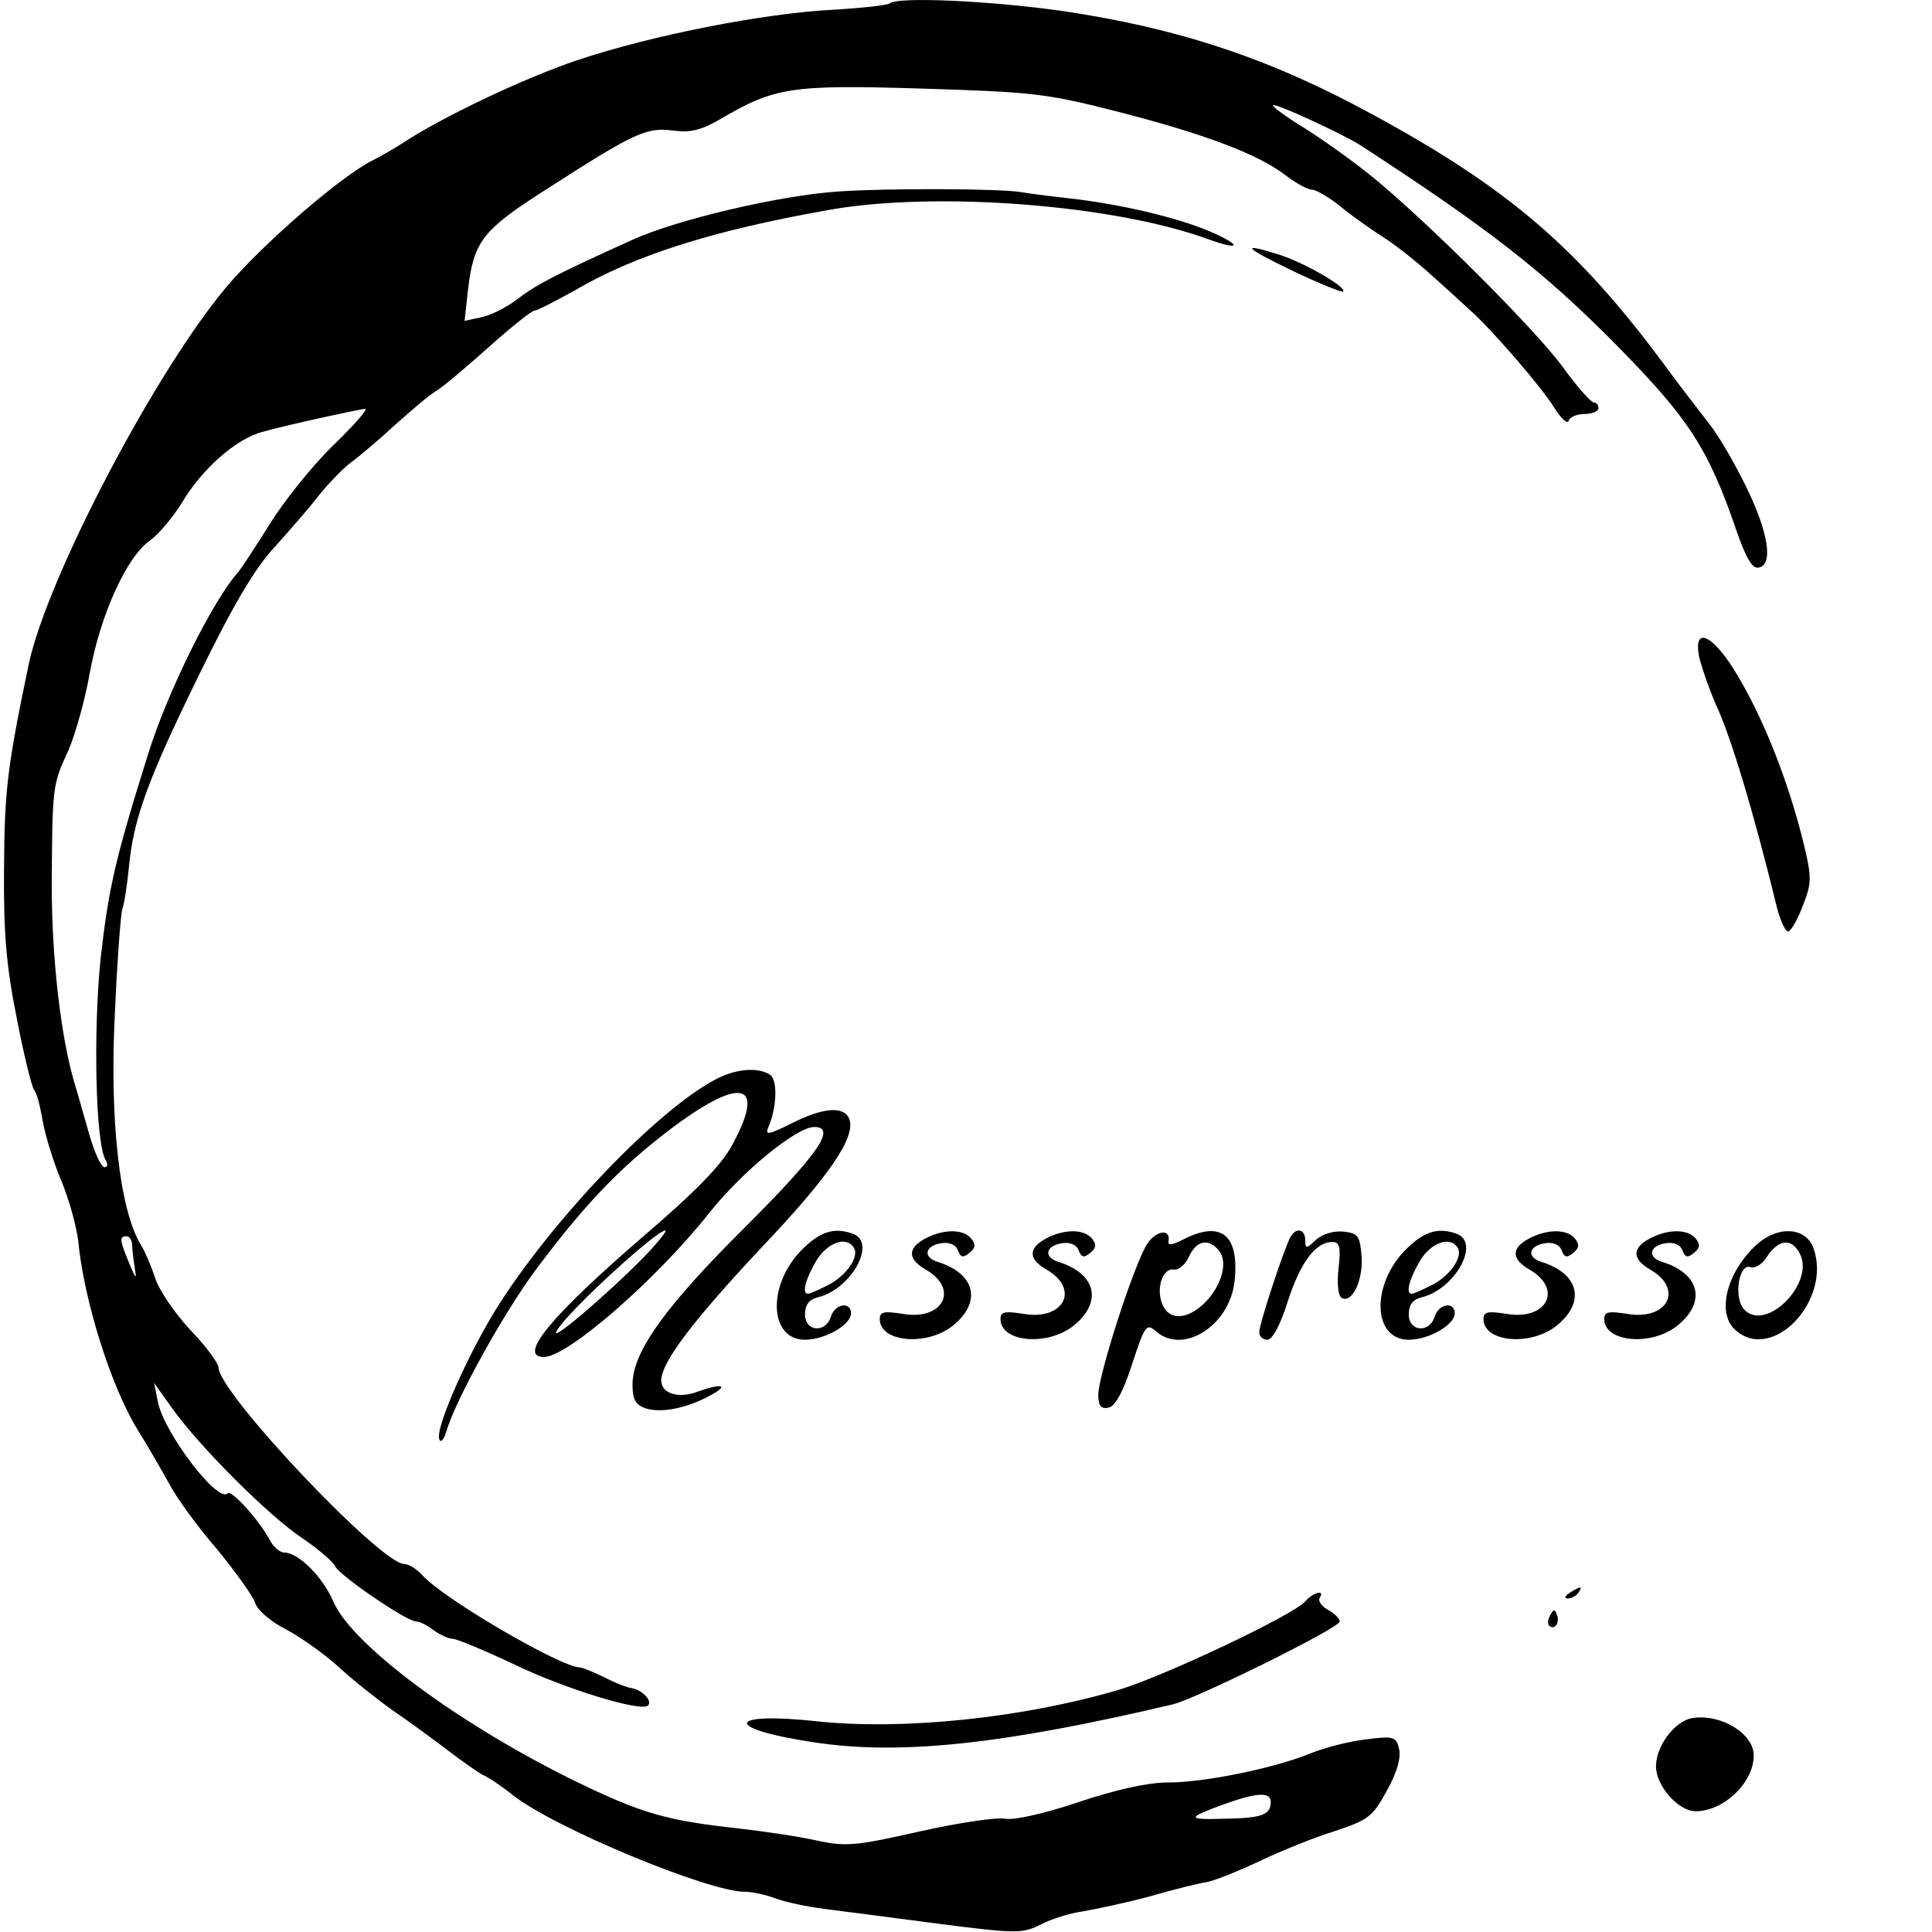
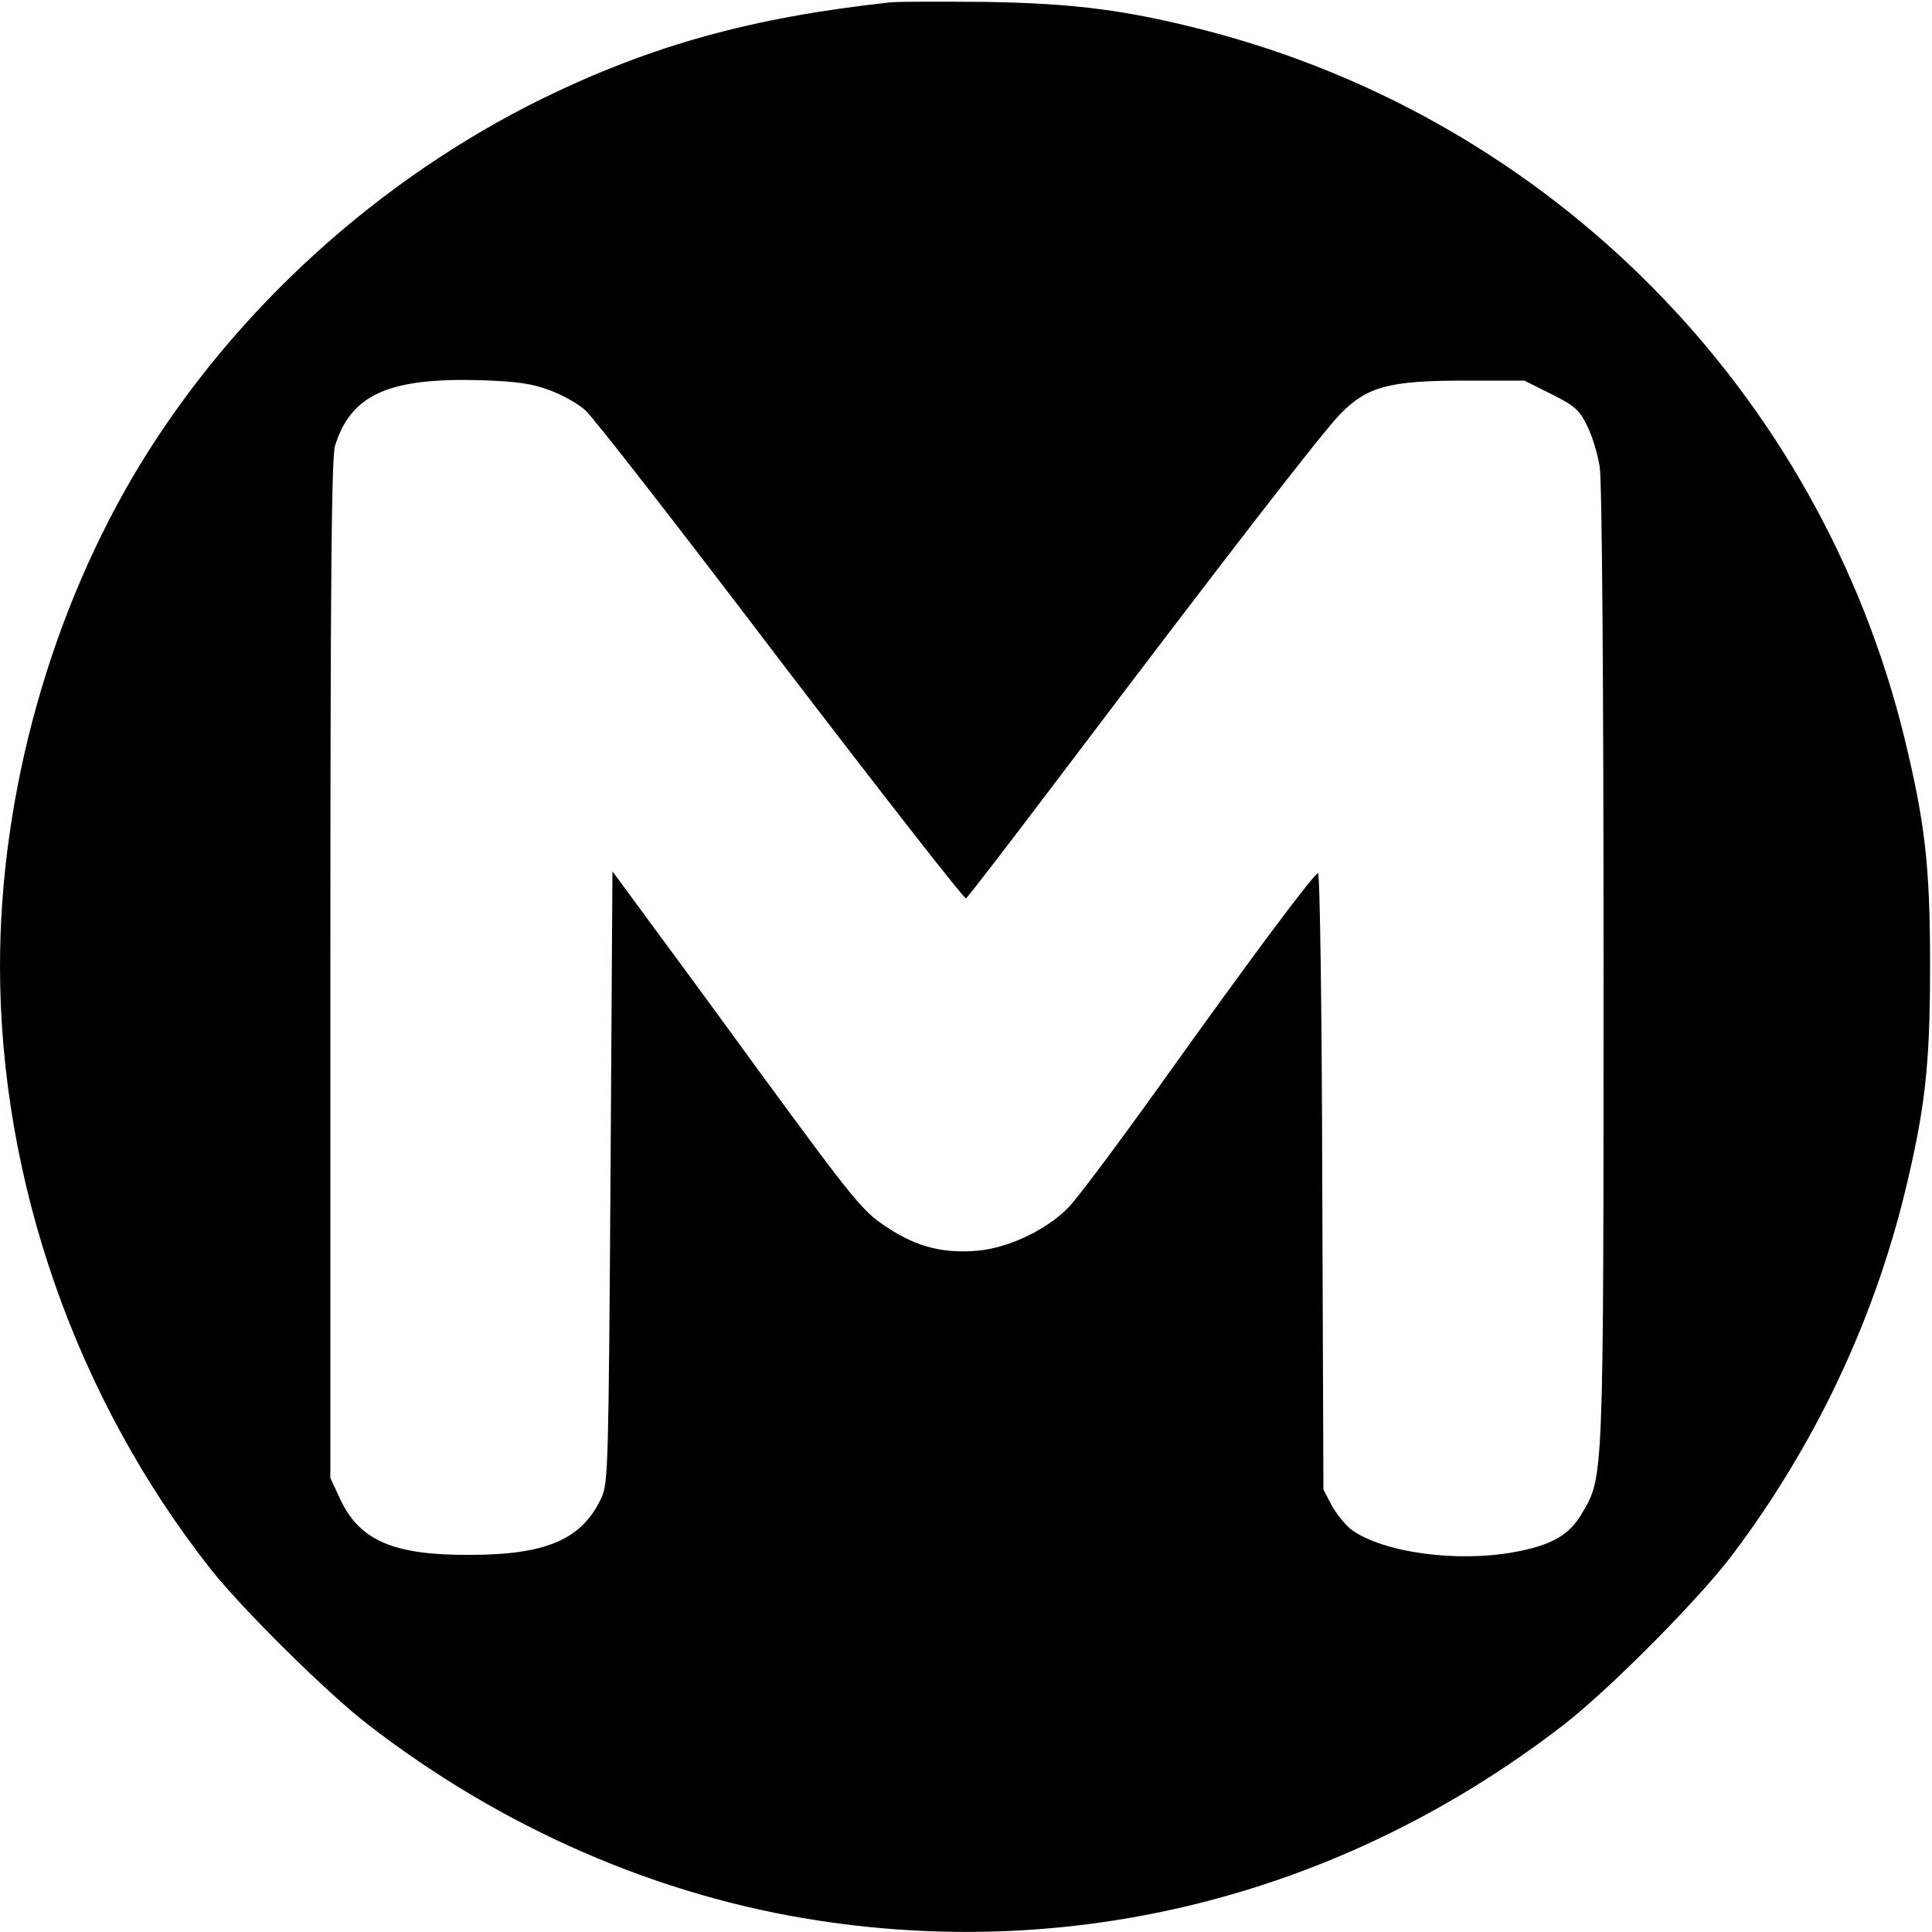
- <svg xmlns="http://www.w3.org/2000/svg" version="1" width="448" height="448" viewBox="0 0 336 336">
-   <path d="M154.7.6c-.3.3-4.8.8-9.9 1.1-11.8.6-31.4 4.4-44.5 8.8-9.2 3.1-23.5 9.9-30.3 14.4-1.4.9-3.8 2.3-5.4 3.1-5.5 2.8-19.1 14.6-25.3 22C26.9 64.8 8.2 100.5 5 115.5 1.2 133.7.8 137.5.7 151c-.1 11.2.4 17.1 2.2 26 1.2 6.3 2.6 11.9 3 12.5.5.5 1.1 3 1.5 5.3.4 2.4 1.8 7.1 3.2 10.4 1.4 3.3 2.7 8.1 3 10.6 1 10.4 5.7 25.3 10.3 32.8 1.7 2.7 4.1 6.9 5.5 9.4 1.3 2.5 5.1 7.7 8.4 11.5 3.2 3.9 6.2 8.1 6.6 9.3.4 1.3 2.8 3.3 5.4 4.6 2.6 1.4 6.7 4.3 9.2 6.6 2.5 2.3 6.8 5.7 9.5 7.6 2.8 1.9 7 5 9.5 6.9 2.5 1.9 5.2 3.8 6 4.2.8.3 3.2 1.9 5.2 3.5 7.2 5.7 34 16.8 40.3 16.8 1.3 0 3.6.5 5.2 1.1 1.5.6 5.5 1.5 8.8 1.9 3.3.4 12.3 1.6 20 2.6 13.3 1.7 14.3 1.7 17.5.1 1.9-1 5.2-2 7.4-2.3 2.3-.4 7.5-1.5 11.6-2.6 4.1-1.2 8.6-2.3 10-2.5 1.4-.3 5.4-1.9 9-3.6 3.6-1.7 9.4-4.1 13-5.2 6-2 6.7-2.5 9.2-7.1 1.8-3.2 2.5-5.8 2.1-7.3-.5-2.1-1-2.2-5.7-1.6-2.8.3-7.1 1.4-9.6 2.4-6.3 2.6-18.5 5.1-24.9 5.1-3.5 0-8.9 1.2-15.5 3.4-5.9 2-11.3 3.2-12.8 2.9-1.4-.3-8.1.7-14.8 2.2-11.1 2.5-12.8 2.7-17.9 1.6-3.1-.7-9.2-1.6-13.6-2.1-12.7-1.4-16.9-2.6-28.8-8.4-20.1-9.9-38.4-23.5-41.7-31-1.8-4.3-6.1-8.6-8.6-8.6-.7 0-1.9-1-2.5-2.2-1.8-3.4-6.6-8.7-7.3-8.1-1.7 1.8-10.9-10.3-12.1-15.7l-.7-3.5L30 245c4.8 6.7 16.8 18.7 22.7 22.6 2.8 1.9 5.3 4.1 5.6 4.8.6 1.5 12.4 9.6 14.1 9.6.6 0 2 .7 3 1.5 1.1.8 2.6 1.5 3.3 1.5.7 0 5.5 2 10.6 4.4 9.1 4.4 22.3 8.4 23.4 7.2.8-.8-1-2.7-2.8-3-.8-.1-2.9-.9-4.8-1.9-1.9-.9-3.8-1.7-4.2-1.7-3.3 0-23.7-11.9-27.4-16-1-1.1-2.4-2-3.2-2-4.1 0-32.3-29.8-32.3-34.2 0-.7-2.2-3.7-4.9-6.5-2.7-2.9-5.5-7-6.1-9-.7-2.1-1.8-4.7-2.5-5.8-3.7-6-5.5-22-4.5-40.7.4-9 1-17 1.3-17.8.3-.8.8-4 1.1-7 .8-8.6 3.2-15.2 12.2-33.6 5.9-12.1 9.8-18.7 13.2-22.3 2.6-2.9 6.1-6.9 7.7-9 1.7-2.1 4.2-4.7 5.7-5.8 1.5-1.1 4.9-4 7.5-6.4 2.7-2.4 5.9-5.2 7.3-6 1.4-.9 5.5-4.4 9.3-7.8C89 56.8 92.5 54 93 54s3.5-1.6 6.8-3.4c10.5-6.2 24.1-10.5 44.4-14.1 18.6-3.3 49.8-.9 66.2 5.2 5.6 2 5.5.9-.1-1.5-5.7-2.4-15.4-4.7-24.3-5.7-3.6-.4-7.4-.9-8.5-1.1-3.7-.6-22.9-.7-31.7-.1-10.3.7-28.1 4.9-35.8 8.4-13.5 6.1-16.7 7.8-20 10.3-1.9 1.5-4.8 2.9-6.4 3.2l-2.8.6.6-5.5C82.4 42 83.9 40 94.9 33c15.4-9.9 17.5-10.9 22.1-10.3 3 .4 4.9 0 8.3-2 9.4-5.5 12.2-6 34.8-5.3 19.3.6 21.7.8 34.2 4 15.2 3.9 24.5 7.4 29.3 11.1 1.8 1.4 3.9 2.5 4.6 2.5.7 0 2.9 1.3 4.8 2.8 1.9 1.6 5.3 4 7.5 5.4 2.2 1.4 6 4.4 8.5 6.7 2.5 2.2 5.4 4.9 6.5 5.9 4 3.5 12.8 13.8 14.8 17.1 1.2 1.9 2.3 2.9 2.5 2.3.2-.7 1.5-1.2 2.8-1.2 1.3 0 2.4-.5 2.4-1 0-.6-.4-1-.8-1-.5 0-3-2.8-5.5-6.3-4.9-6.6-23.4-25.1-33.1-33-3.2-2.6-8.5-6.4-11.7-8.4-3.3-2-5.7-3.8-5.5-4 .4-.4 11.7 4.8 15.1 6.9 22.3 14.5 32 22 44.8 35C293.7 72.8 297.1 78 302 92.3c1.7 4.9 2.8 6.7 3.9 6.4 2.5-.5 1.7-6-2.2-14-1.9-3.9-4.8-9-6.6-11.2-1.7-2.2-5.2-6.7-7.6-10-15.1-20.4-27.2-30.8-51-43.7-17.8-9.7-33.6-14.9-53.8-17.9C171.9.1 156-.6 154.7.6zM58 77.4C54.4 80.9 49.5 87 47 91s-5 7.8-5.5 8.4c-4.5 5-12.3 20.8-15.7 31.6-5.8 18.5-6.9 23.4-8.3 35.7-1.3 12.6-.9 32.3.9 35.1.4.6.3 1.2-.2 1.2-.6 0-1.8-2.6-2.7-5.8-.9-3.1-2-7.1-2.5-8.7-2.4-7.9-4-21.8-4-34.4.1-17.3.1-17.6 2.9-23.6 1.2-2.8 2.9-8.8 3.7-13.4 1.8-10 6.4-20.3 10.5-23.1 1.6-1.2 4-4.1 5.5-6.5C35 81.7 41 76.3 45.7 75.1c4.2-1.2 16.2-3.8 17.8-4 .6 0-1.9 2.8-5.5 6.3zM23 216.7c0 1 .3 2.9.5 4.3.3 1.6 0 1.2-.9-1-1.8-4.3-1.9-5-.6-5 .6 0 1 .8 1 1.7zm198 96.7c0 2.2-1.5 2.8-8 2.9-6.7.2-6.7-.1-.2-2.5 5.9-2.1 8.2-2.2 8.2-.4z" />
-   <path d="M224.8 47.1c4.6 2.2 8.6 3.8 8.8 3.6.7-.7-6.7-5-11.1-6.4-7-2.2-6.2-1.3 2.3 2.8zM295.5 114.2c.4 1.8 1.7 5.5 2.9 8.3 2.6 5.5 6.6 18.8 10.6 35.2.6 2.4 1.5 4.3 2 4.3.4 0 1.6-2 2.5-4.4 1.6-4 1.6-5 .2-10.8-2.7-11.1-7.3-22.7-12.3-30.6-3.9-6.1-6.9-7.1-5.9-2zM124.3 187.8c-9.9 5.3-27.1 23.1-37.1 38.4-5.4 8.3-11.6 22.2-10.8 24.1.2.7.8.1 1.2-1.3 1.7-5.7 9.9-20.5 15.6-28.2 7.7-10.3 13.6-16.7 21.3-22.8 13.9-11 19.2-10.5 12.8 1.2-1.9 3.5-6.4 8.1-15.4 15.8-16 13.8-22 21-17.3 21 4.1 0 19.5-13.4 28.7-25 5.6-7.1 15.2-15 18.3-15 4 0 .6 4.8-11.9 17.3-14 13.9-19.7 21.8-19.7 27.5 0 2.5.5 3.5 2.2 4.1 2.6.9 7.1.1 11.3-2.2 3.4-1.8 2.1-2.2-2.1-.7-3.3 1.3-6.4.4-6.4-1.9 0-3.2 5.6-10.5 17.4-23.1 11.8-12.4 16.5-19.3 15.3-22.4-.9-2.3-4.6-2-10.1.8-3.8 1.9-4.6 2.1-4 .7 1.5-3.4 1.7-8.3.3-9.2-2.2-1.4-6.1-1-9.6.9zM112 218.6c-6.8 6.9-16.5 15.1-15.2 12.9 1.6-3.1 17.3-17.5 18.9-17.5.4 0-1.3 2.1-3.7 4.6z" />
-   <path d="M139.5 217.3c-6.1 6.1-5.8 15.7.5 15.7 3.5 0 8-2.6 8-4.6 0-2.1-2.8-1.7-3.5.6-.9 2.9-4.5 2.6-4.5-.4 0-1.7.7-2.6 2.3-3 5.7-1.4 10.2-9.4 6.1-11-3.2-1.2-5.7-.5-8.9 2.7zm9-.3c1 1.5-1.3 4.9-4.5 6.5-1.6.8-3.1 1.5-3.5 1.5-1.1 0-.4-2.6 1.5-5.8 1.9-3.1 5.2-4.3 6.5-2.2zM161.3 215.2c-3.5 1.7-3.6 3.7-.3 5.6 5.9 3.4 3 8.9-4 7.7-3.2-.5-4-.4-4 .9 0 4.1 8.4 4.8 12.9 1 4.9-4.1 3.6-8.9-2.7-10.9-2.8-.8-2.4-2.9.6-3.3 1.3-.2 2.5.3 2.8 1.3.5 1.2.9 1.3 2 .4s1.1-1.5.3-2.5c-1.3-1.6-4.5-1.7-7.6-.2zM182.3 215.2c-3.5 1.7-3.6 3.7-.3 5.6 5.9 3.4 3 8.9-4 7.7-3.2-.5-4-.4-4 .9 0 4.1 8.4 4.8 12.9 1 4.9-4.1 3.6-8.9-2.7-10.9-2.8-.8-2.4-2.9.6-3.3 1.3-.2 2.5.3 2.8 1.3.5 1.2.9 1.3 2 .4s1.1-1.5.3-2.5c-1.3-1.6-4.5-1.7-7.6-.2zM199.6 216.2c-2.1 2.9-8.6 22.9-8.6 26.4 0 1.9.5 2.5 1.8 2.2 1.1-.2 2.5-2.6 4.1-7.6 2.2-6.7 2.5-7.1 4.1-5.7 4.7 4.2 12.8-.9 13.7-8.6.9-8.1-2.3-10.7-8.8-7.4-1.9 1-2.8 1.2-2.7.4.5-2.2-2-2-3.6.3zm12.4 1.3c1.6 2 .5 6.1-2.5 9.1-3.1 3-6.3 3.1-7.4.1-1.1-2.8.2-6.3 2.1-5.9.8.1 2-.9 2.6-2.3 1.3-2.8 3.4-3.2 5.2-1zM224.5 215c-1 1.6-5.5 15.2-5.5 16.7 0 .7.6 1.3 1.4 1.3.9 0 2.3-2.6 3.6-6.8 2.2-6.7 4.8-10.2 7.7-10.2 1.3 0 1.5.9 1.1 4.5-.3 2.6-.1 4.8.5 5.2 1.8 1.1 3.8-3 3.5-7.2-.3-3.6-.6-4-3.1-4.3-1.7-.2-3.7.4-4.8 1.4-1.7 1.6-1.9 1.6-1.9.1 0-1.9-1.5-2.3-2.5-.7zM244.5 217.3c-6.1 6.1-5.8 15.7.5 15.7 3.5 0 8-2.6 8-4.6 0-2.1-2.8-1.7-3.5.6-.9 2.9-4.5 2.6-4.5-.4 0-1.7.7-2.6 2.3-3 5.7-1.4 10.2-9.4 6.1-11-3.2-1.2-5.7-.5-8.9 2.7zm9-.3c1 1.5-1.3 4.9-4.5 6.5-1.6.8-3.1 1.5-3.5 1.5-1.1 0-.4-2.6 1.5-5.8 1.9-3.1 5.2-4.3 6.5-2.2zM266.3 215.2c-3.5 1.7-3.6 3.7-.3 5.6 5.9 3.4 3 8.9-4 7.7-3.2-.5-4-.4-4 .9 0 4.1 8.4 4.8 12.9 1 4.9-4.1 3.6-8.9-2.7-10.9-2.8-.8-2.4-2.9.6-3.3 1.3-.2 2.5.3 2.8 1.3.5 1.2.9 1.3 2 .4s1.1-1.5.3-2.5c-1.3-1.6-4.5-1.7-7.6-.2zM287.3 215.2c-3.5 1.7-3.6 3.7-.3 5.6 5.9 3.4 3 8.9-4 7.7-3.2-.5-4-.4-4 .9 0 4.1 8.4 4.8 12.9 1 4.9-4.1 3.6-8.9-2.7-10.9-2.8-.8-2.4-2.9.6-3.3 1.3-.2 2.5.3 2.8 1.3.5 1.2.9 1.3 2 .4s1.1-1.5.3-2.5c-1.3-1.6-4.5-1.7-7.6-.2zM305.8 216.2c-5.4 4.7-7.4 12.1-4 15.1 6.4 5.8 16.8-5.1 13.6-14.2-1.3-3.6-5.9-4-9.6-.9zm7.2 1.8c2.7 5.1-5.8 13.7-9.6 9.8-2-2-1-8.3 1.1-7.4.8.2 2.1-.6 2.9-2 2-2.9 4.2-3.1 5.6-.4zM273 277c-.9.6-1 1-.3 1 .6 0 1.5-.5 1.8-1 .8-1.2.4-1.2-1.5 0zM227 278.5c-1.9 2.3-24.7 13.1-32.5 15.4-16.7 4.9-37.2 7-52 5.5-16.2-1.8-17 1.2-1 3.6 14.9 2.3 32.9.4 62.5-6.6 4.1-1 29-13.3 29-14.4 0-.5-.9-1.4-2-2-1.1-.6-1.8-1.5-1.5-2.1 1-1.5-1.1-1-2.5.6zM269.6 280.9c-.4.7-.5 1.5-.2 1.8.9.9 1.9-.4 1.4-1.8-.4-1.1-.6-1.1-1.2 0zM294.3 298.8c-3 .5-6.3 4.8-6.3 8.4 0 3.4 3.9 7.8 6.9 7.8 4.9 0 10.1-5 10.1-9.7 0-3.8-5.7-7.3-10.7-6.5z" />
+ <svg xmlns="http://www.w3.org/2000/svg" version="1" width="666.667" height="666.667" viewBox="0 0 500 500">
+   <path d="M230.5.6c-35.9 3.9-61.8 11.1-90.1 24.9-42.5 20.9-79.6 54.6-104 94.5C13.2 158 0 205.3 0 250c0 55.6 19.7 112 54.7 156.3 7.8 9.9 30 31.9 40.4 39.9 34.7 26.9 75.3 44.6 117.1 50.9 68.5 10.4 136.8-7.6 192.7-50.9 11.7-9.1 35.1-32.6 43.8-44.3 21-28 36-59.7 44.2-93 5.3-21.9 6.6-32.9 6.6-58.9s-1.3-37-6.6-58.9C471 101.4 401.6 31.1 312.1 7.9c-20.2-5.2-33.6-7-56.6-7.4-11.5-.1-22.8-.1-25 .1zM142.3 101c3.2 1.2 7.4 3.5 9.2 5.2 1.9 1.6 24.6 30.8 50.5 64.9 26 34 47.6 61.7 48 61.4.5-.3 11.3-14.4 24.1-31.3 43.4-57.4 68.4-89.7 72.9-94.2 6.9-7 12.7-8.5 32-8.5h15.5l7 3.5c6 3 7.3 4.1 9.3 8.3 1.3 2.6 2.7 7.3 3.2 10.5.6 3.3 1 56.9 1 129.2 0 133.9 0 132.1-5.5 141.5-3.3 5.8-7.9 8.4-17.7 10.2-15 2.7-33.6.1-41.9-5.7-1.6-1.2-3.9-4-5.2-6.3l-2.2-4.2-.3-79.8c-.1-43.8-.6-79.7-1.1-79.7-1 0-17.6 22.2-41.7 56-10.4 14.5-20.7 28.3-23 30.6-5.7 5.8-15.7 10.5-23.7 11.1-8.5.7-15.4-1-22.7-5.8-6.7-4.3-8.2-6.1-34.3-41.7-10.3-14.2-22.9-31.3-28-38.2l-9.2-12.5-.5 79c-.5 74-.6 79.3-2.3 83-5 10.9-14.3 14.9-34.2 14.9-19.6.1-28.4-3.7-33.4-14.3l-2.6-5.6V251c0-102.2.3-132.4 1.2-135.6 4.1-13.3 13.9-17.7 37.8-17 9.3.3 13.3.9 17.8 2.6z" />
</svg>
